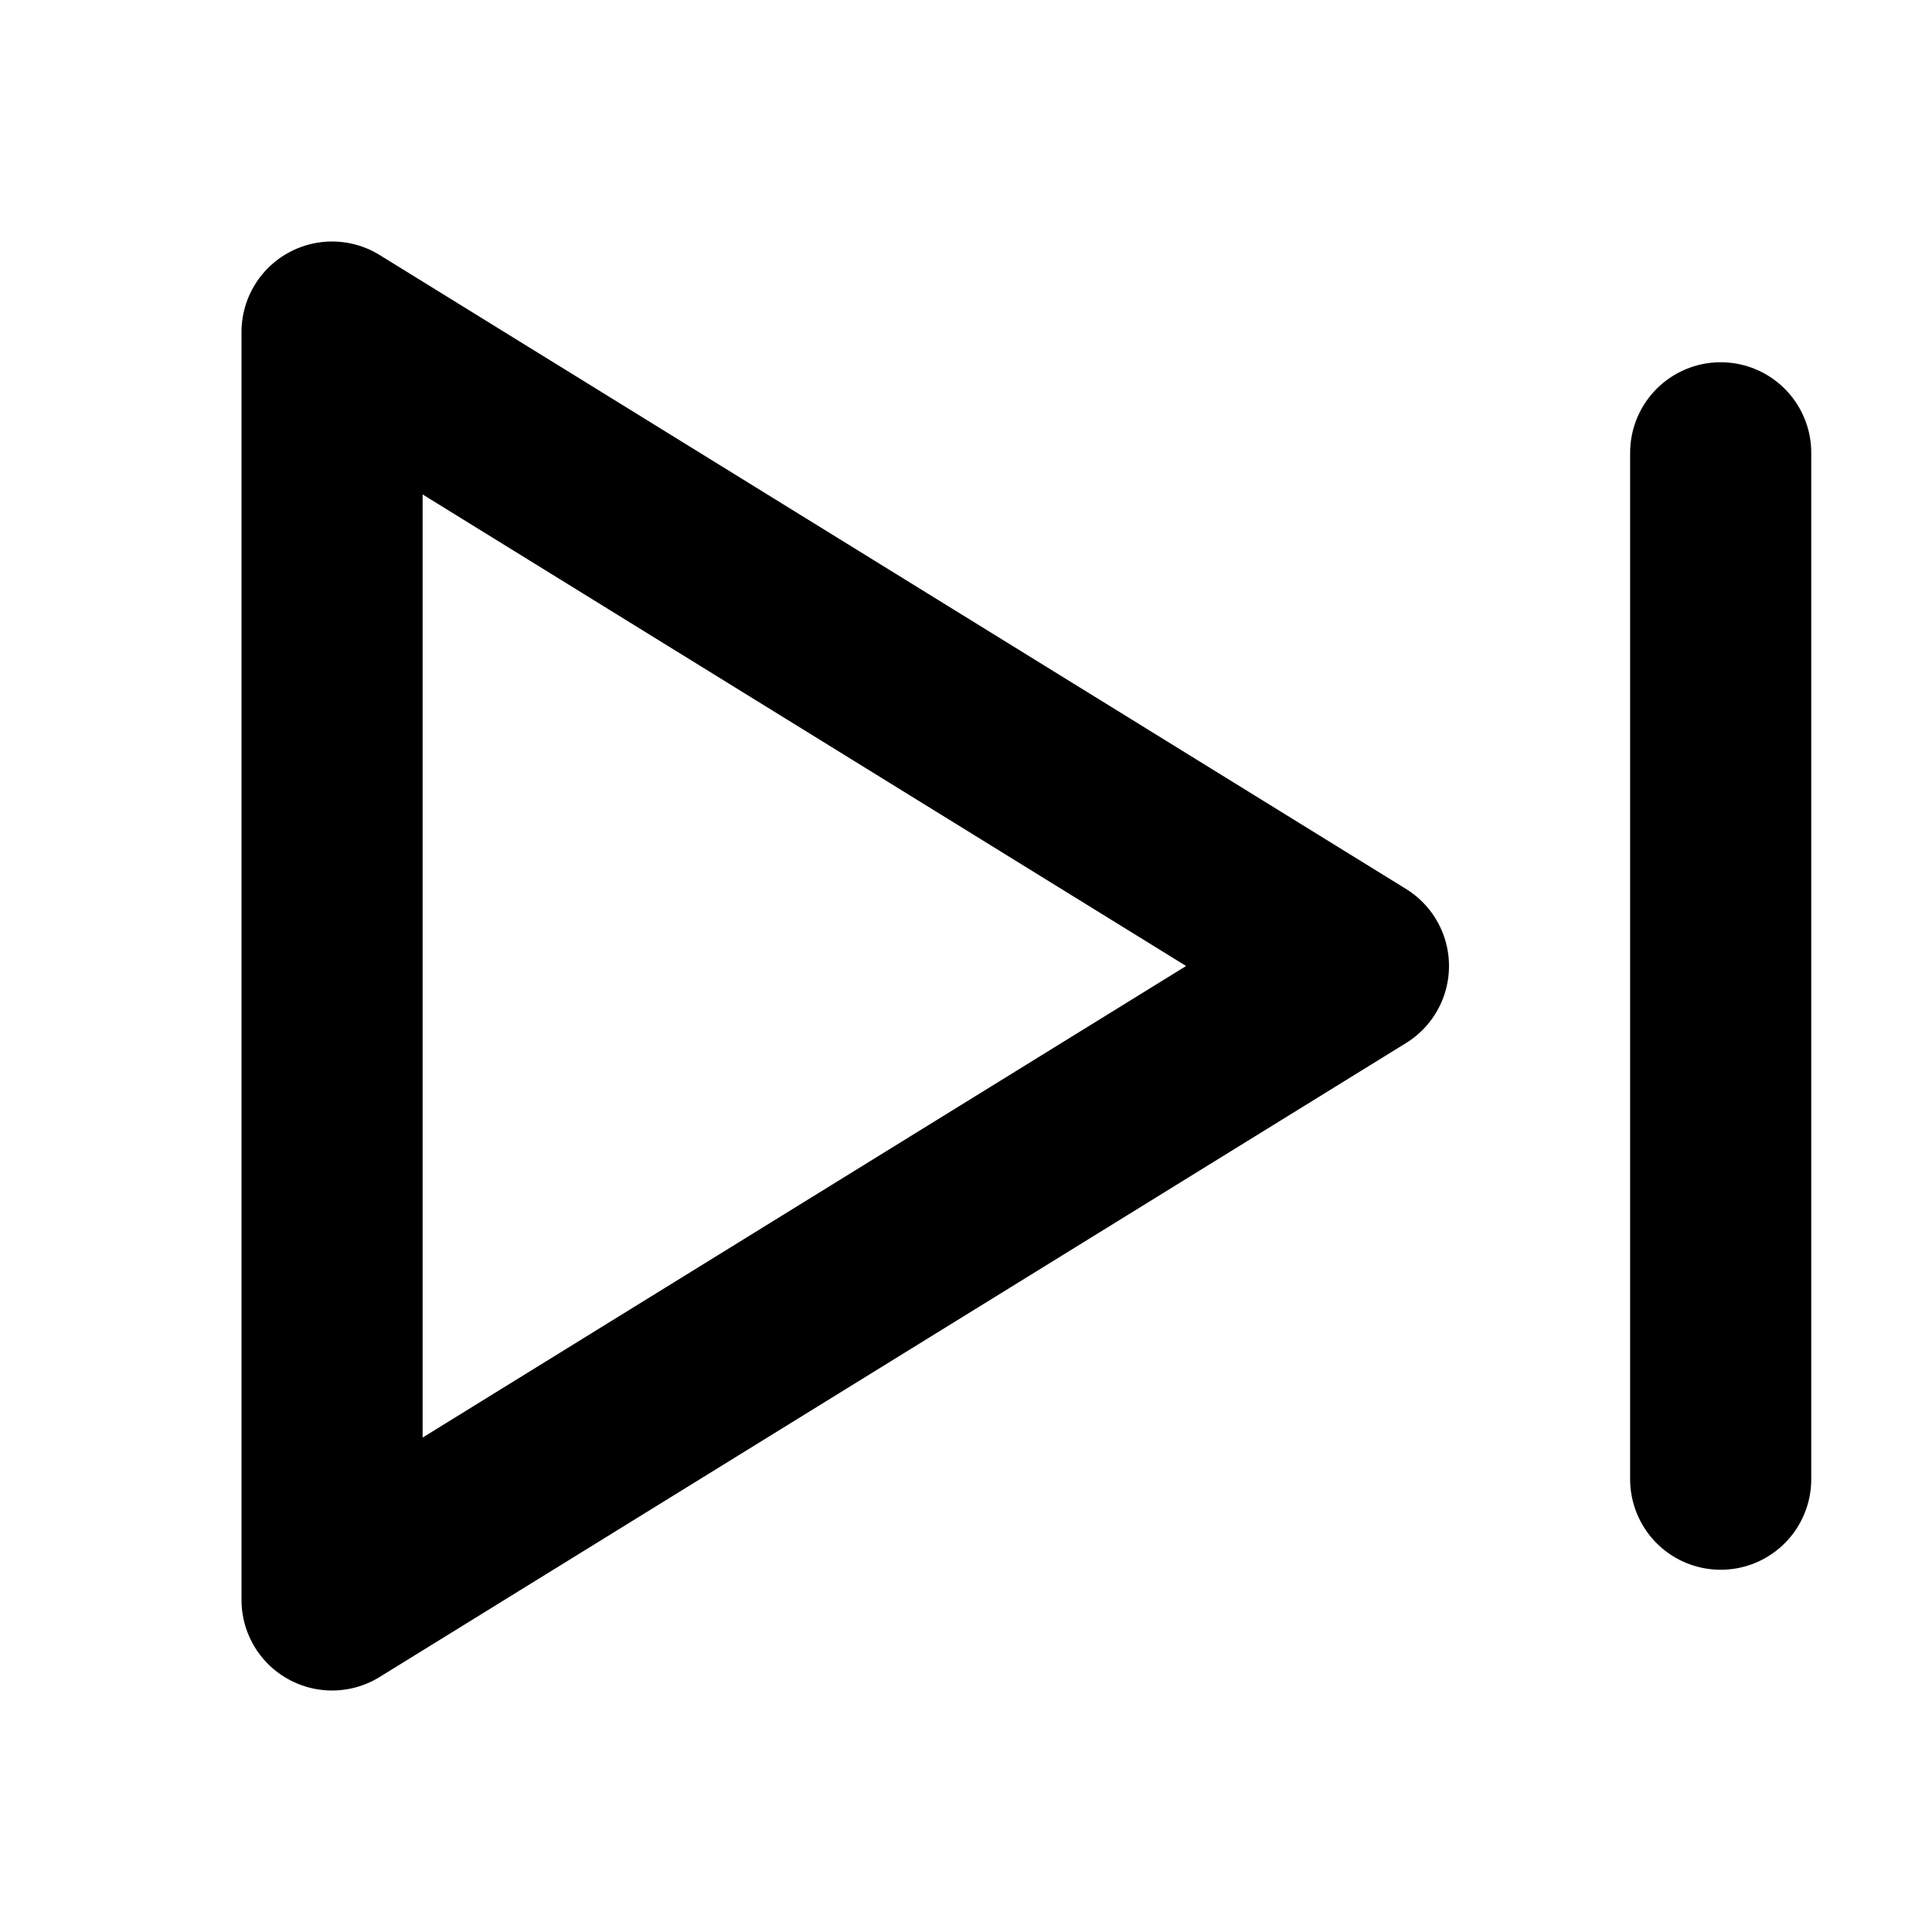
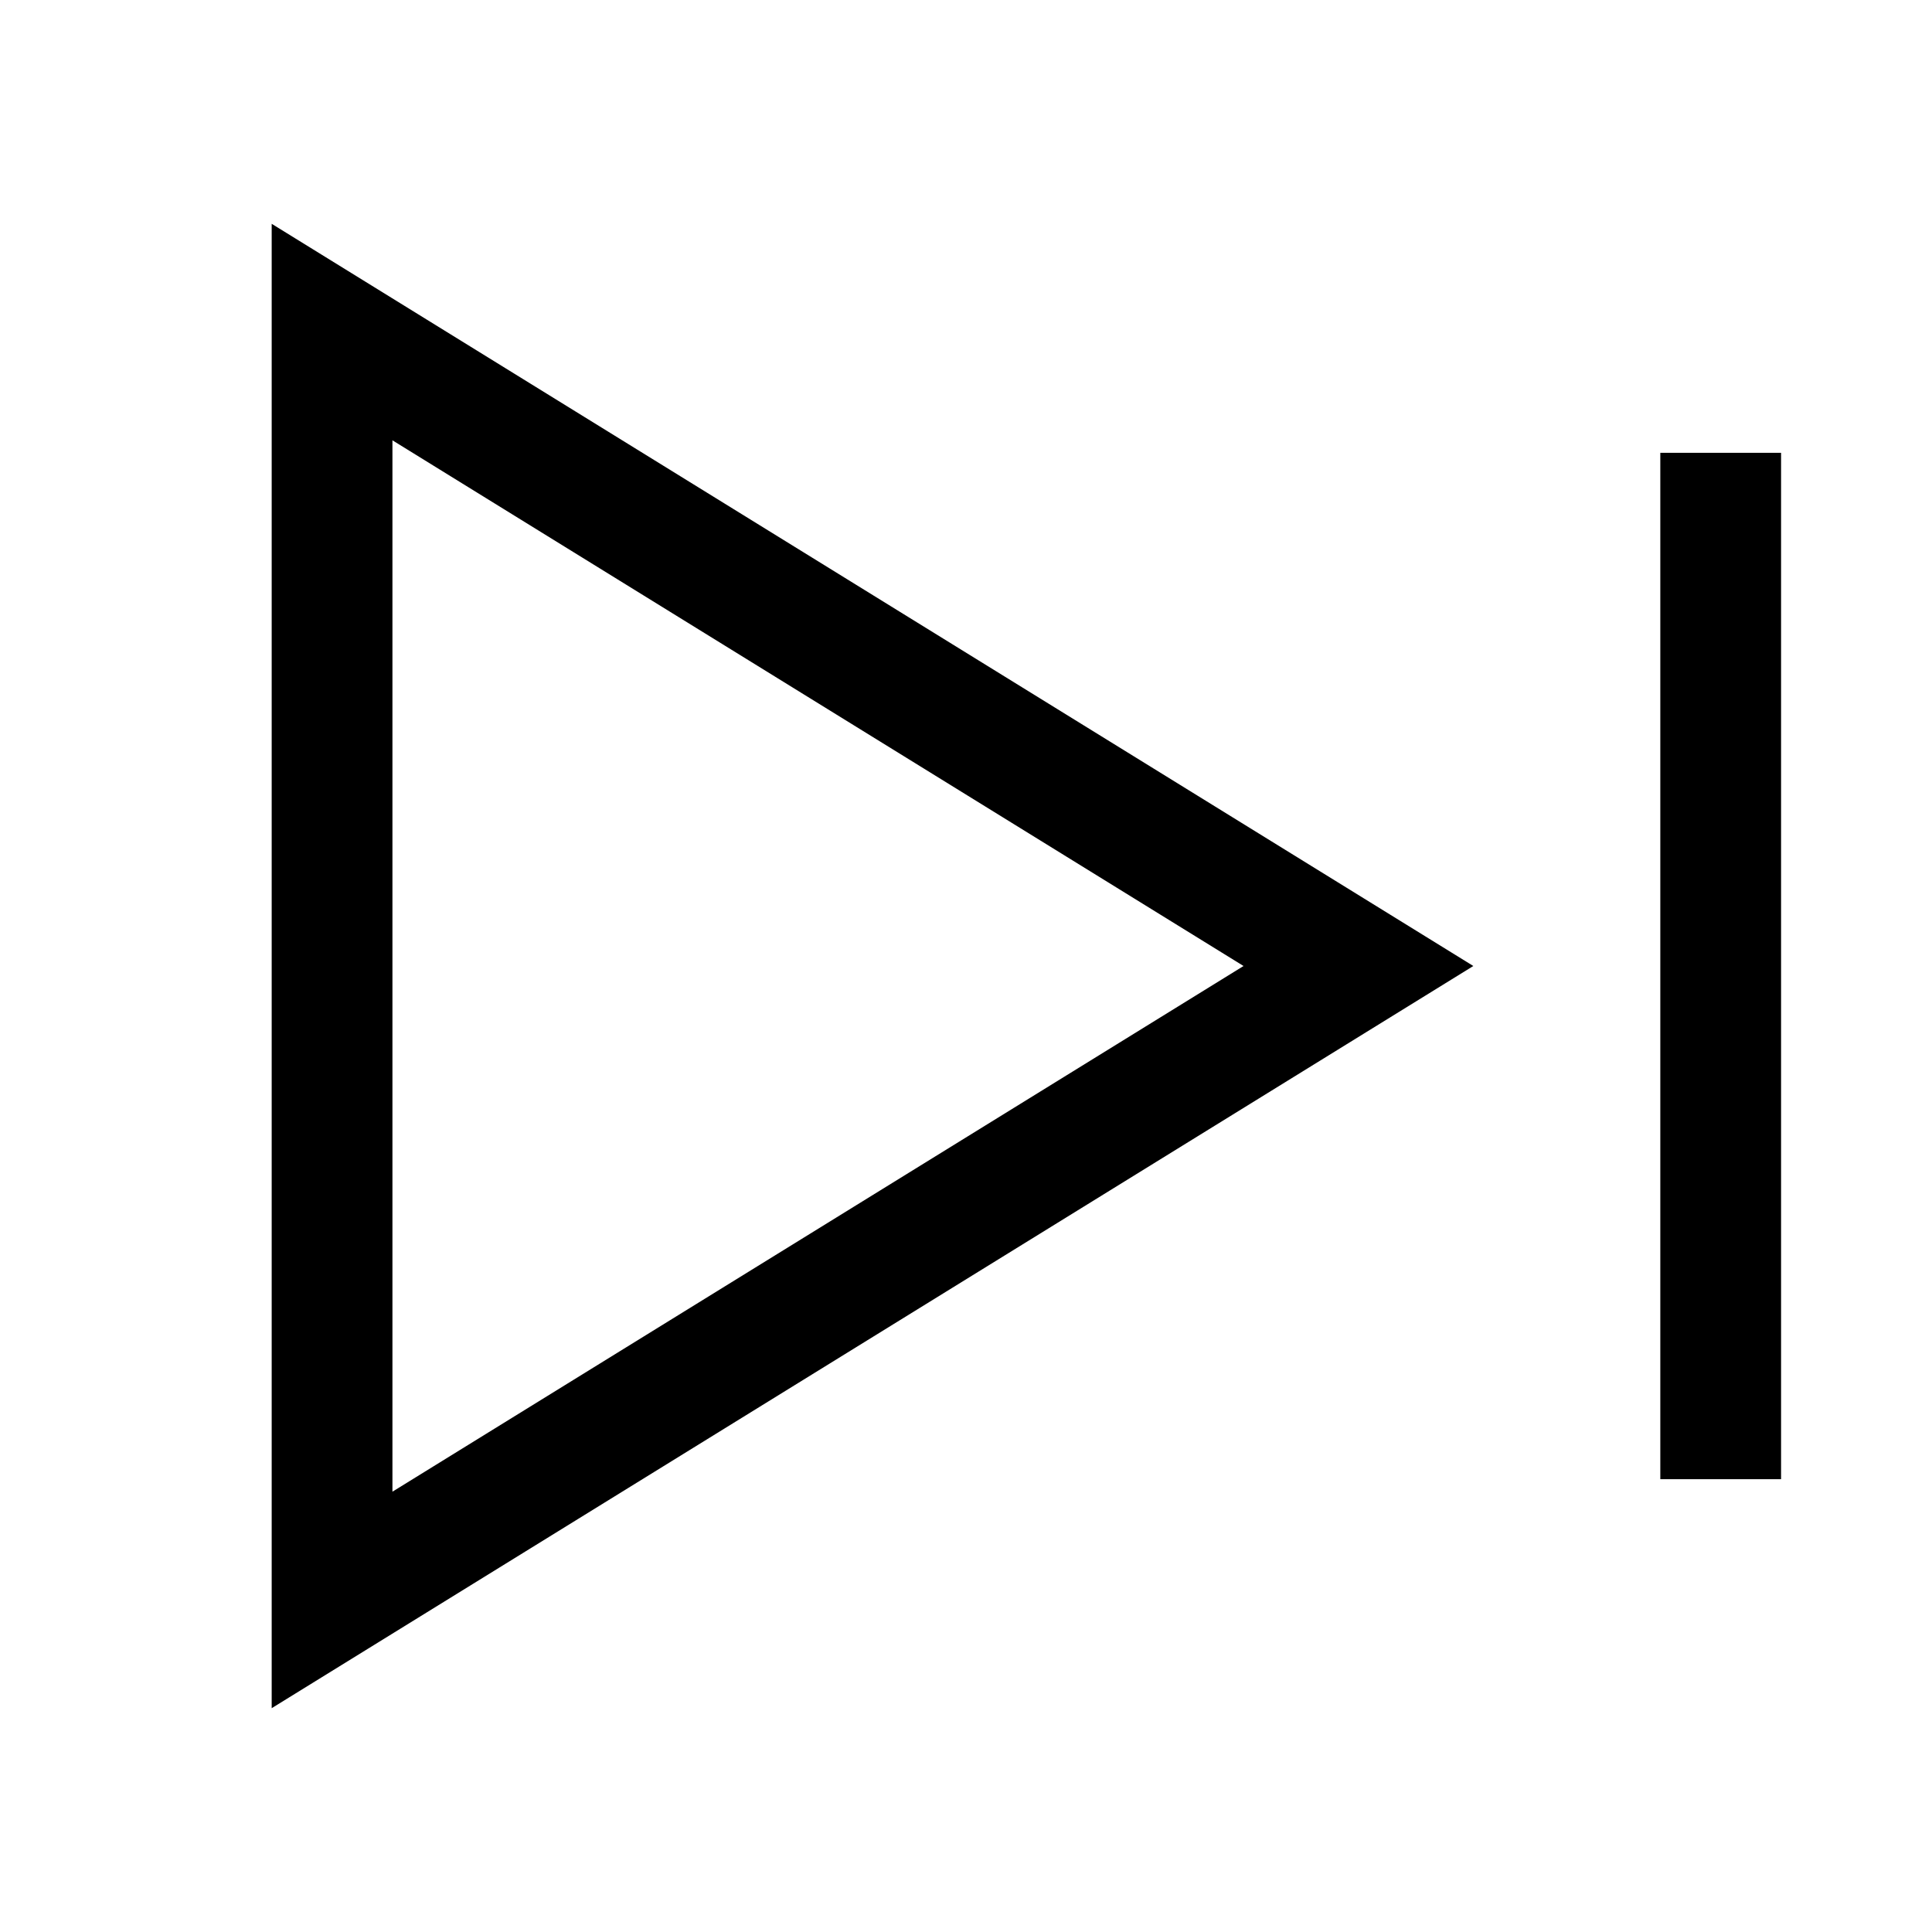
- <svg xmlns="http://www.w3.org/2000/svg" width="128" height="128" viewBox="0 0 16 16" version="1.1" fill="none" stroke="#000000" stroke-linecap="round" stroke-linejoin="round" stroke-width="1.5">
+ <svg xmlns="http://www.w3.org/2000/svg" width="128" height="128" viewBox="0 0 16 16" version="1.1" fill="none" stroke="#000000" strokeLinecap="round" strokeLinejoin="round" strokeWidth="1.5">
  <polygon points="2.75 13.25,11.25 8,2.75 2.75" />
  <line x1="14.25" y1="3.75" x2="14.25" y2="12.25" />
</svg>
